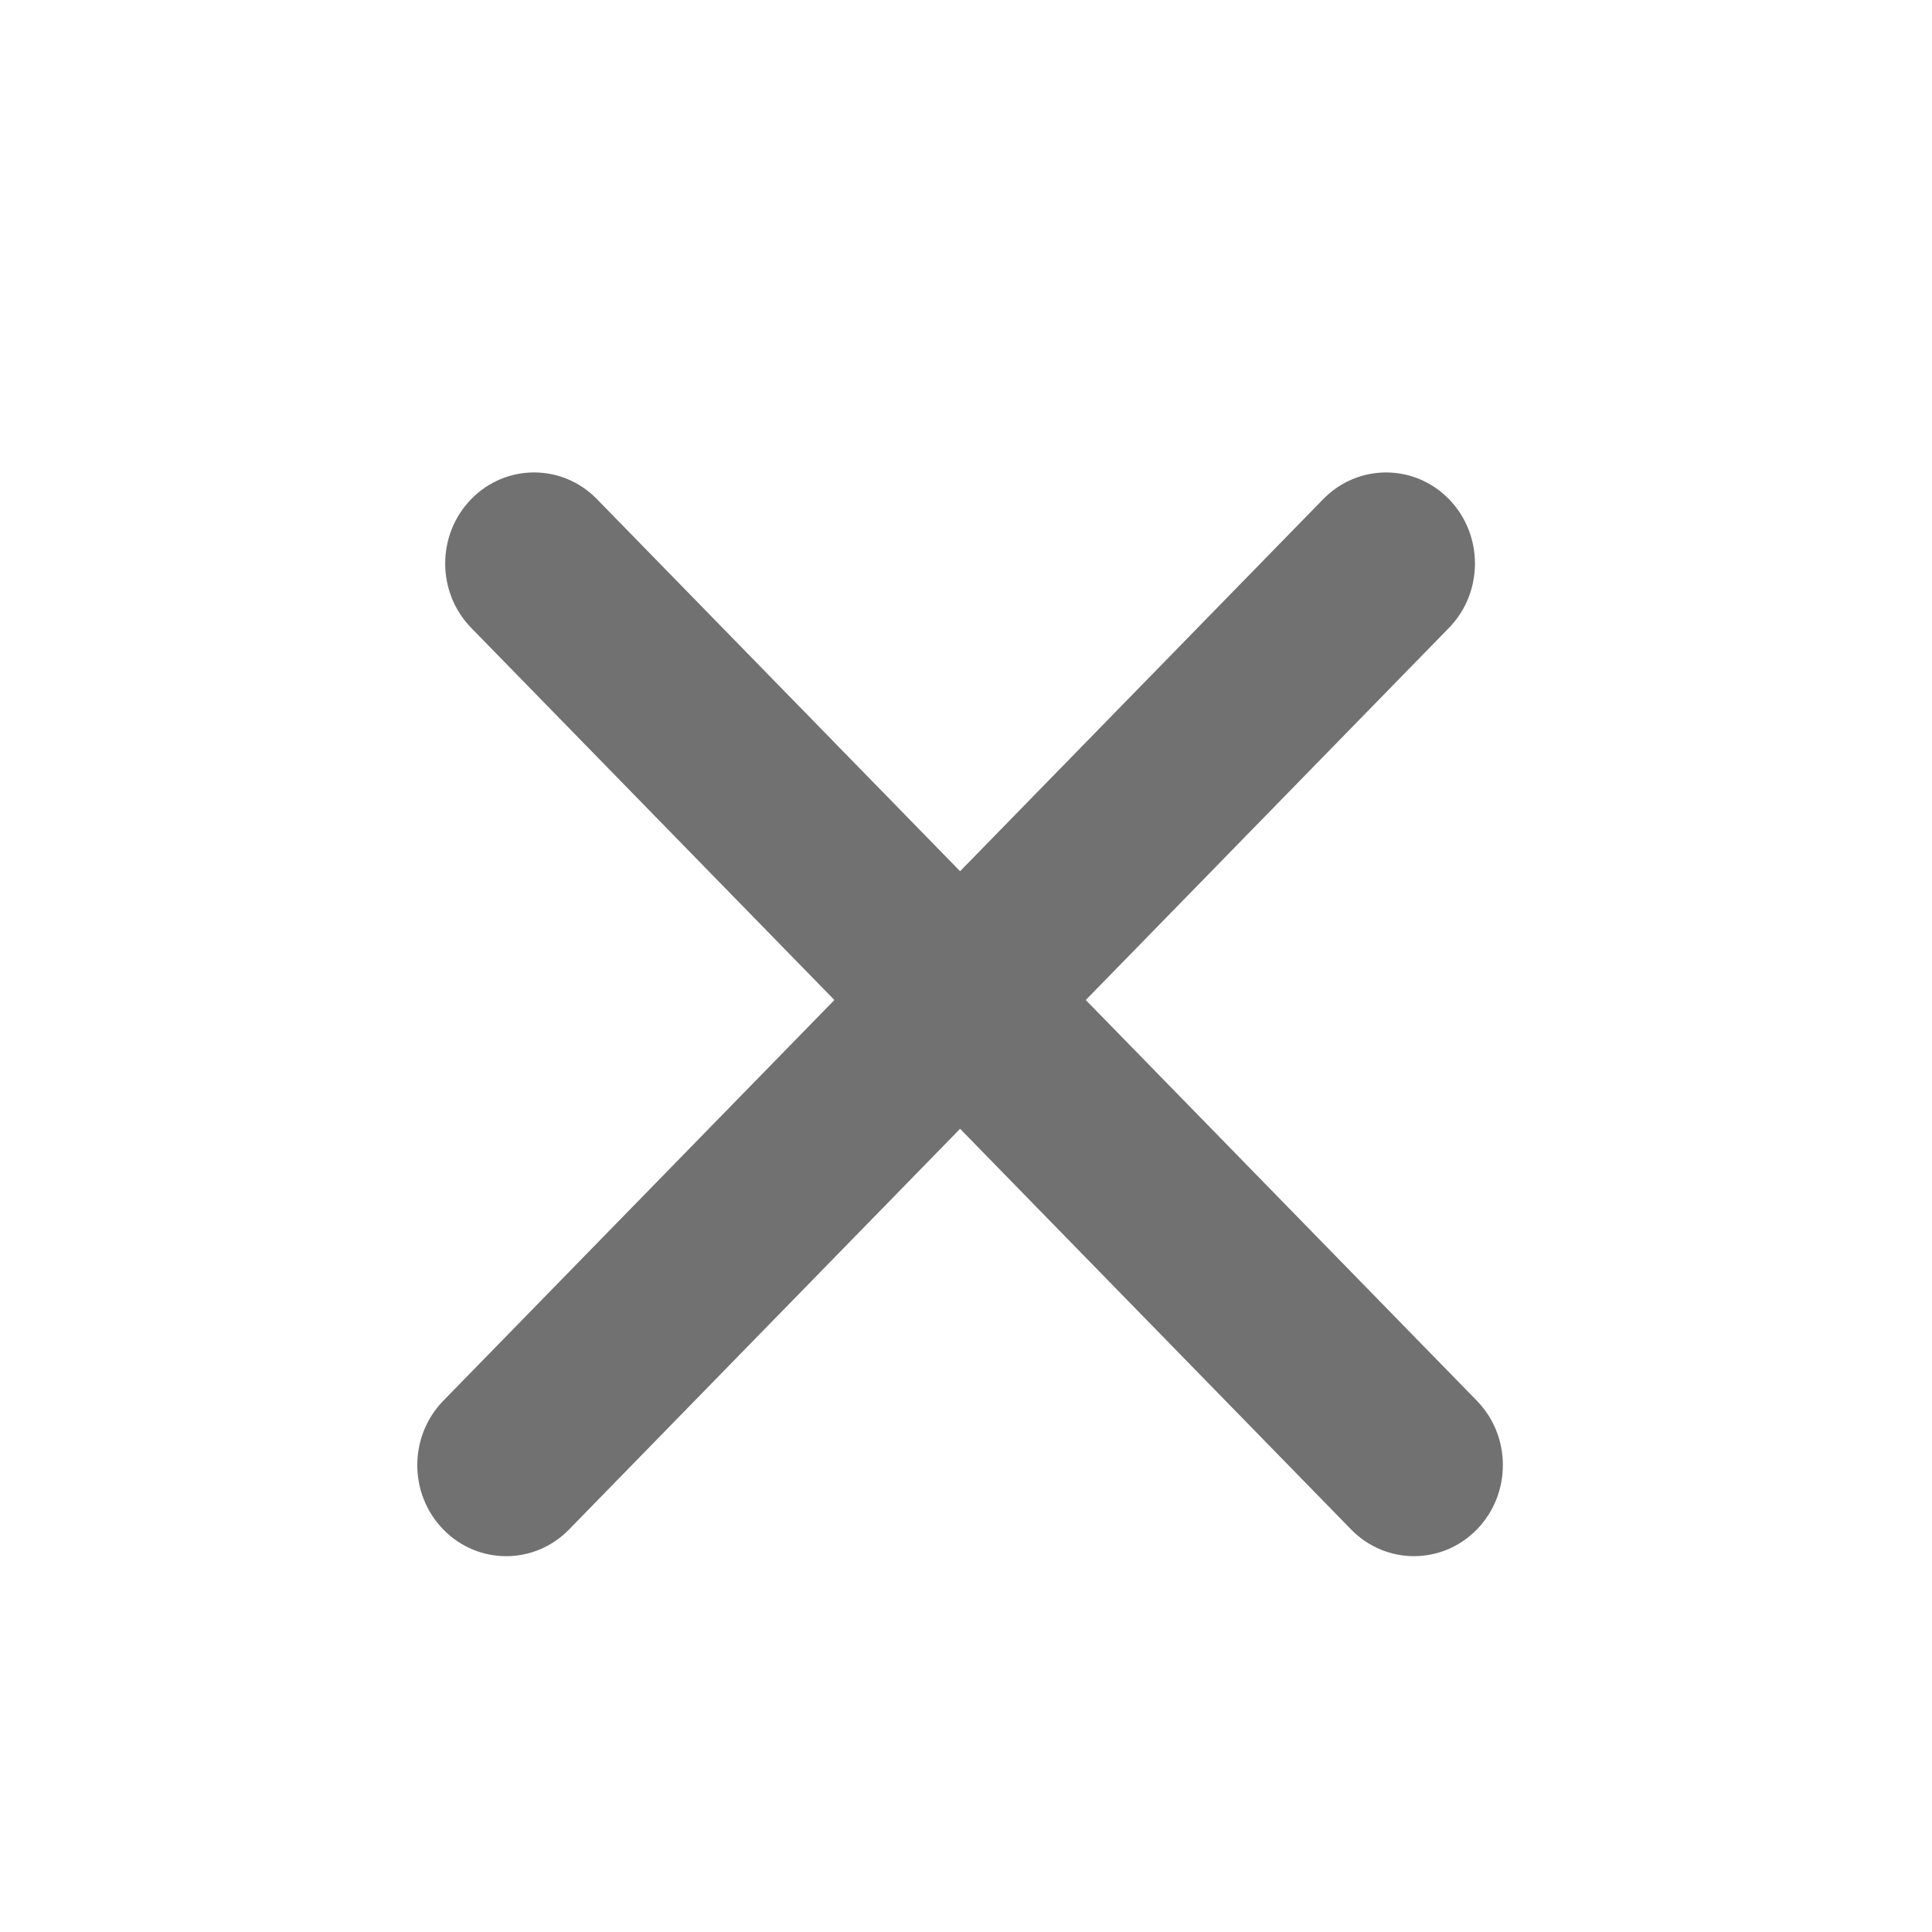
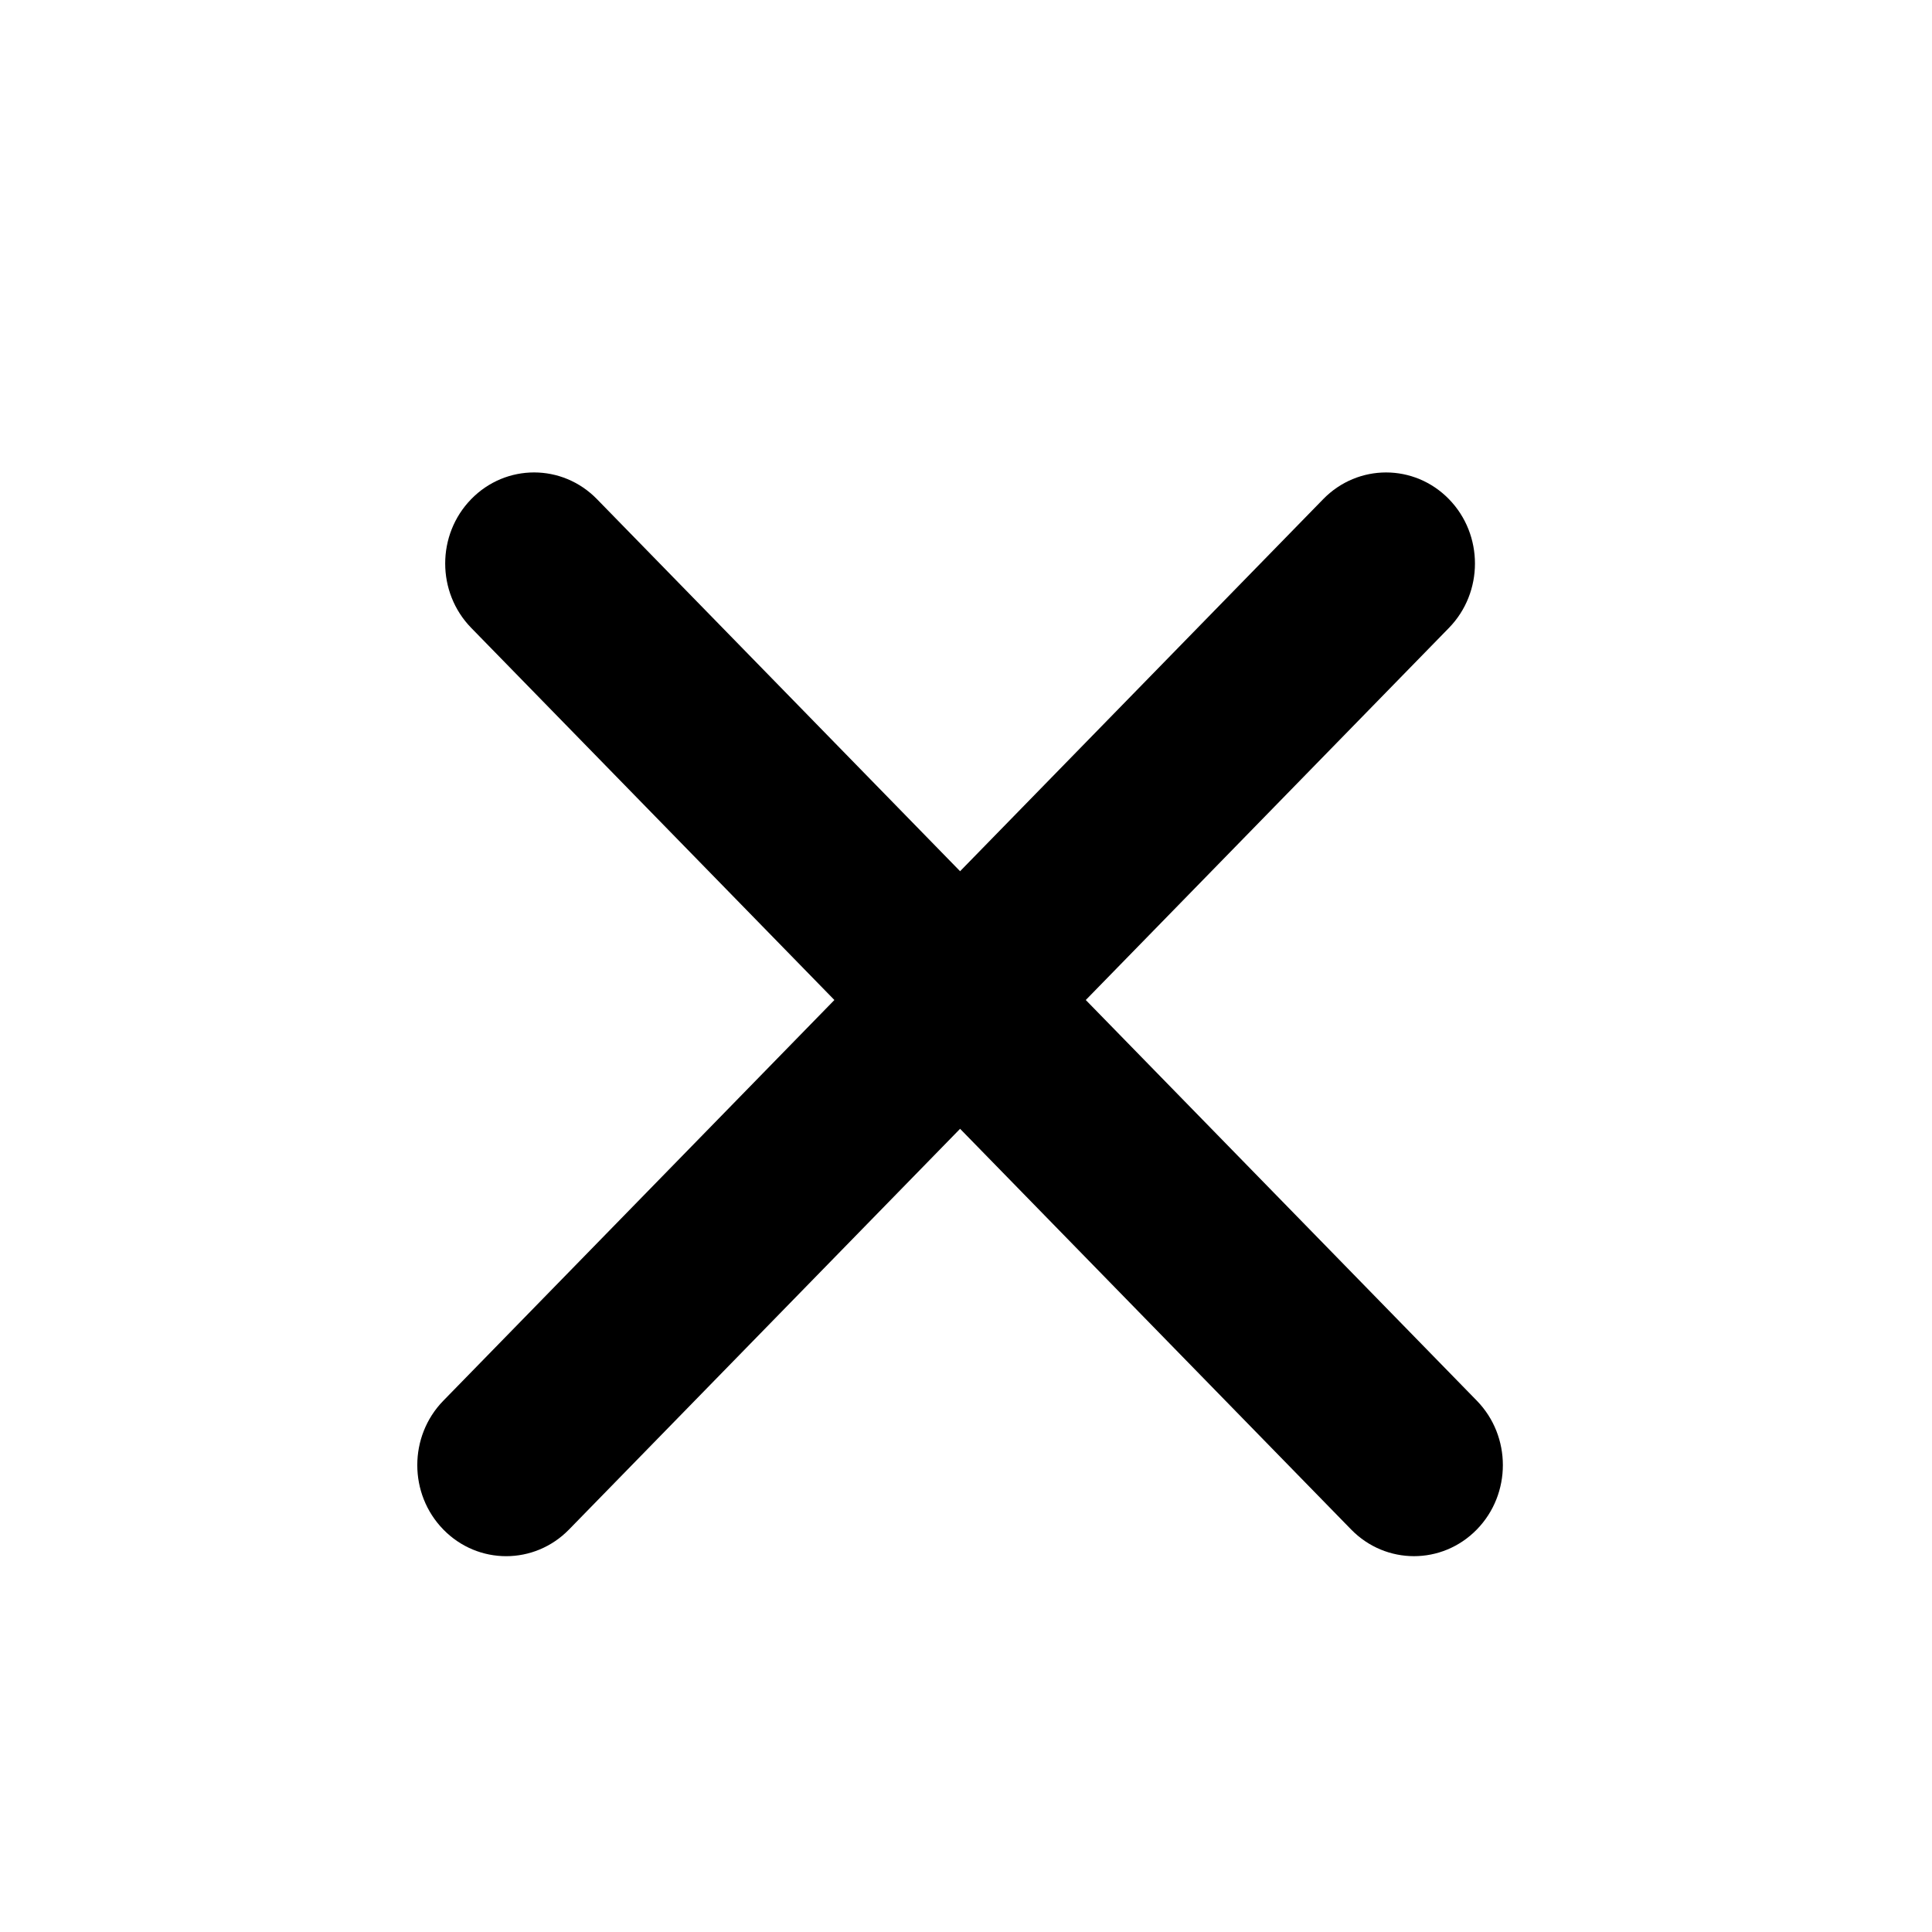
- <svg xmlns="http://www.w3.org/2000/svg" width="40" height="40" viewBox="0 0 40 40" fill="none">
-   <rect width="3.726" height="29.809" rx="1.863" transform="matrix(0.698447 -0.715662 0.698447 0.715662 8.45508 11.6667)" fill="#717171" />
-   <rect width="3.726" height="29.809" rx="1.863" transform="matrix(0.698447 0.715662 -0.698447 0.715662 28.6973 9.00049)" fill="#717171" />
+ <svg xmlns="http://www.w3.org/2000/svg" width="40" height="40" viewBox="0 0 40 40" fill="none" id="x-mark">
+   <rect width="3.726" height="29.809" rx="1.863" transform="matrix(0.698447 -0.715662 0.698447 0.715662 8.45508 11.6667)" fill="currentColor" />
+   <rect width="3.726" height="29.809" rx="1.863" transform="matrix(0.698447 0.715662 -0.698447 0.715662 28.6973 9.00049)" fill="currentColor" />
</svg>
